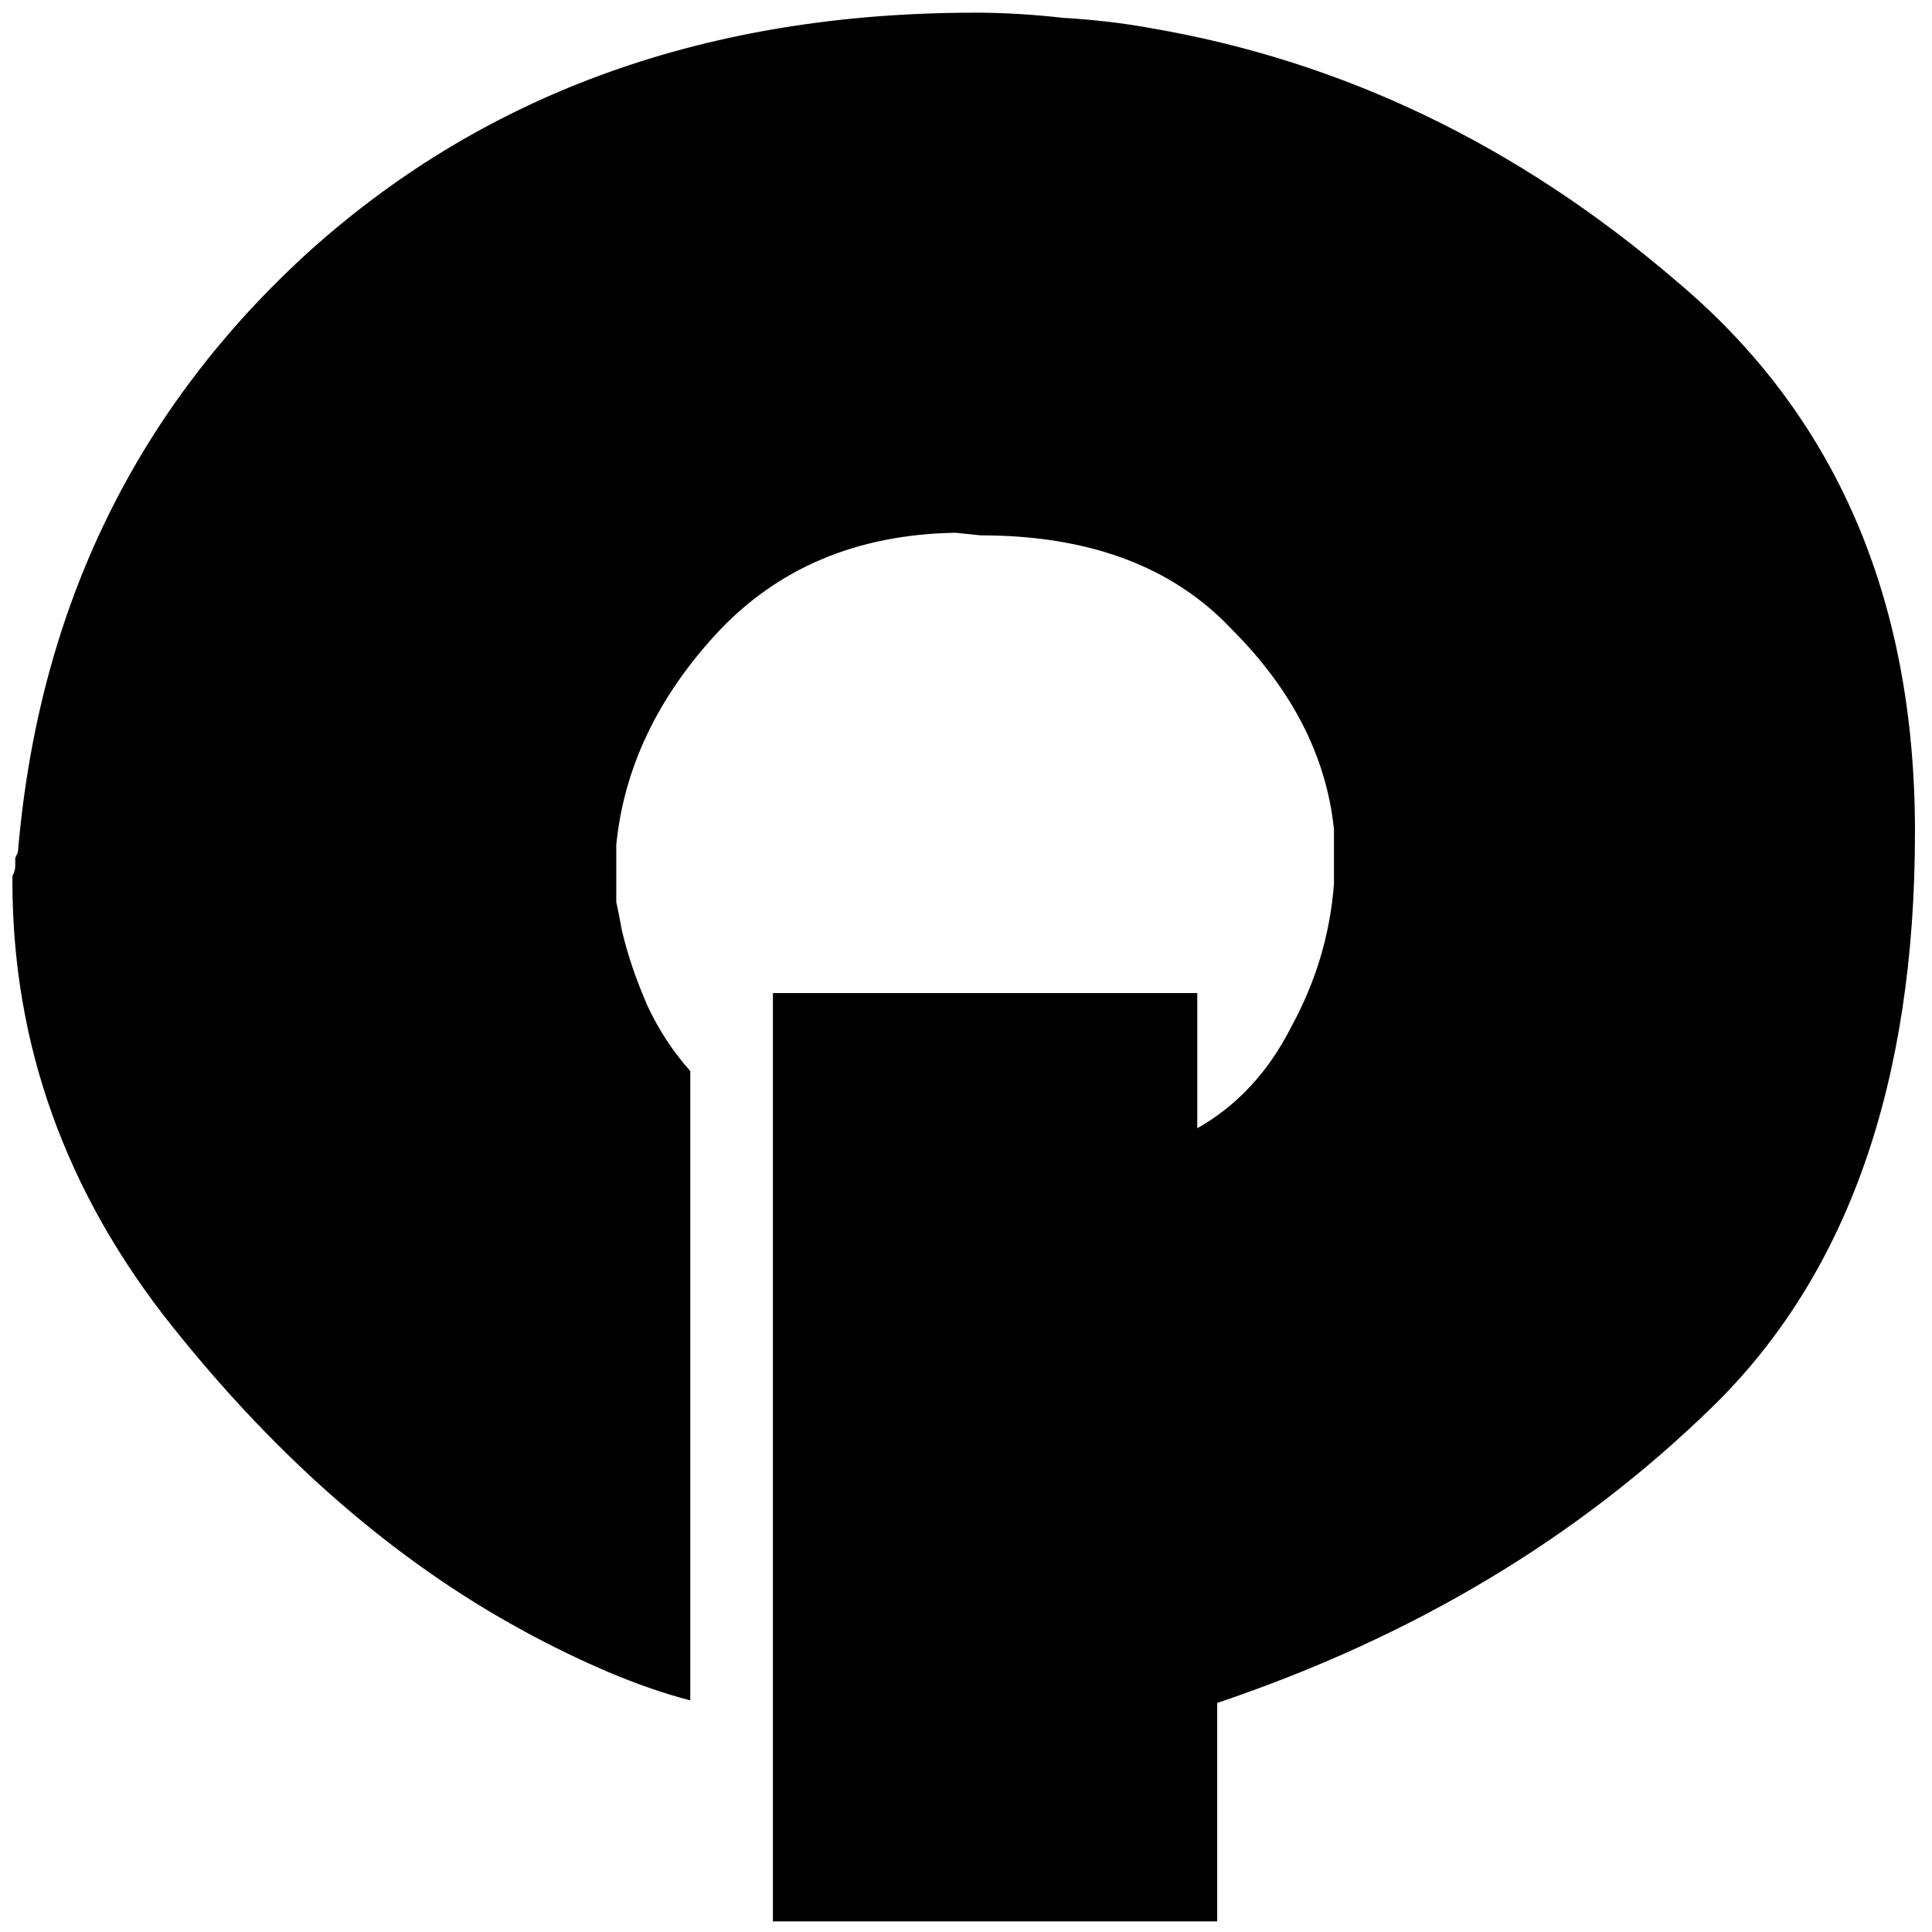
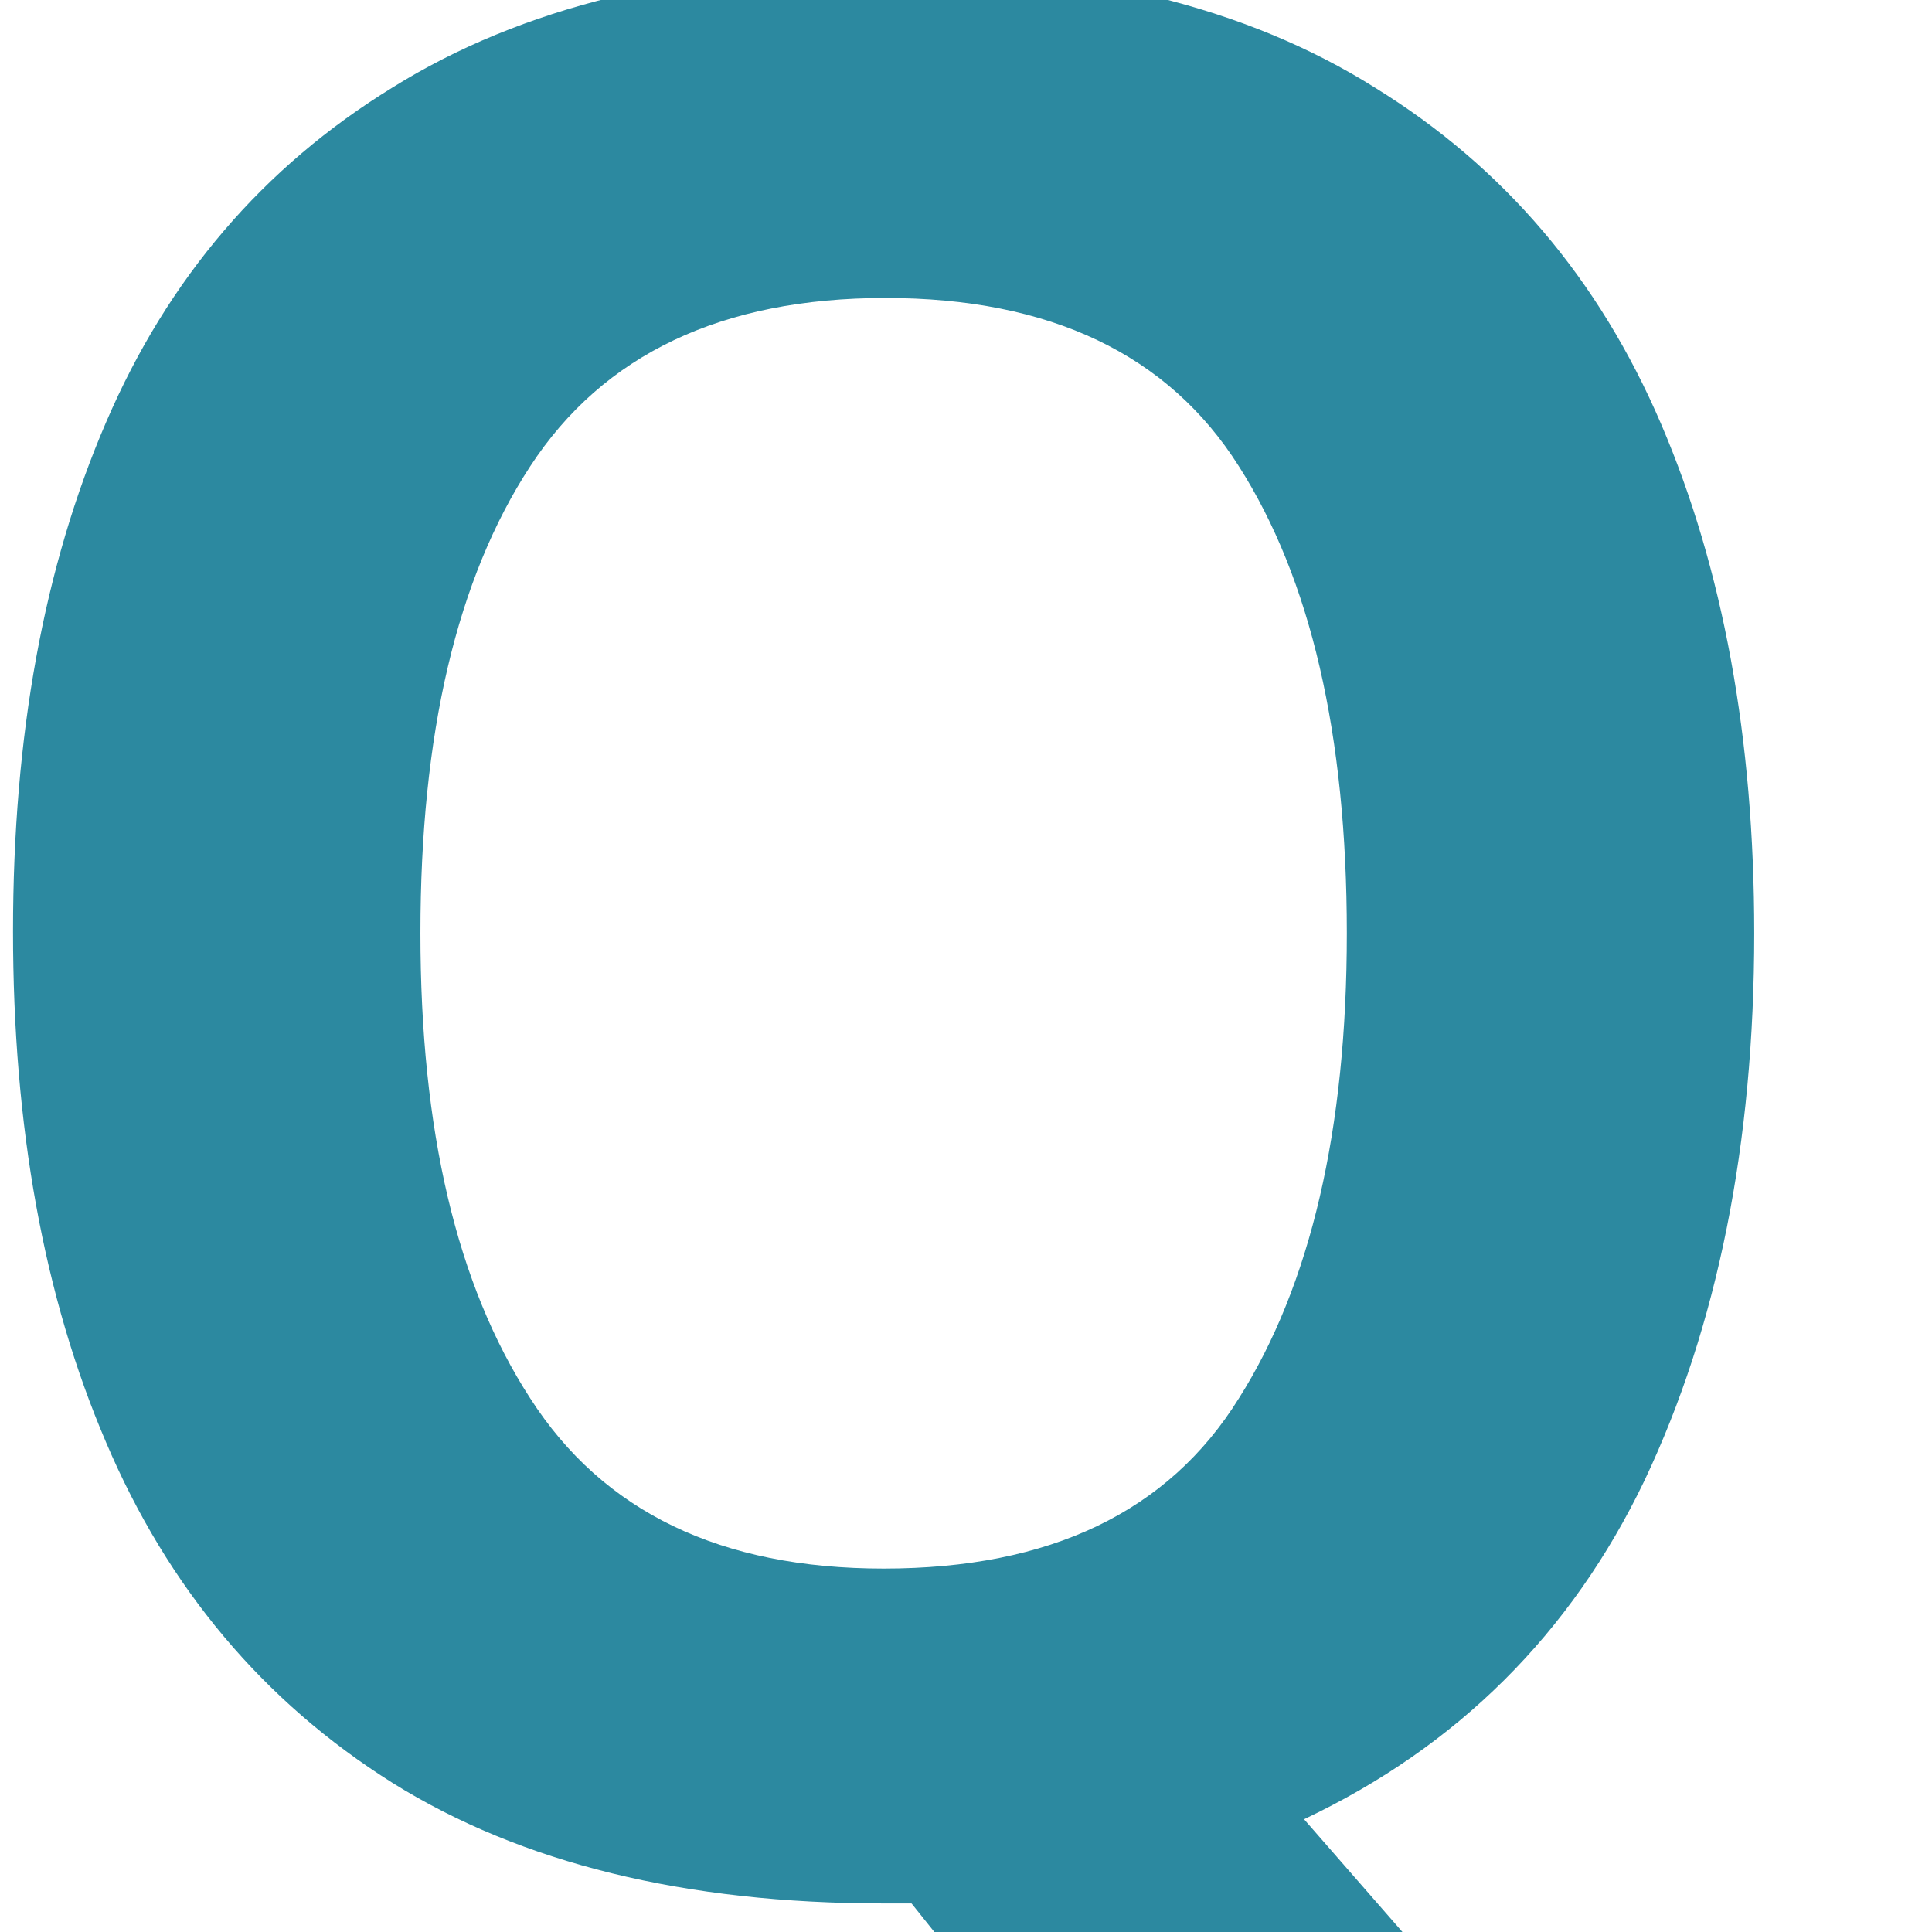
- <svg xmlns="http://www.w3.org/2000/svg" width="64" height="64" id="svg2" version="1.1">
+ <svg xmlns="http://www.w3.org/2000/svg" width="16" height="16" id="svg2" version="1.1">
  <defs id="defs4" />
-   <g id="layer1" transform="translate(0,-988.3622)">
-     <g transform="scale(1.046543,0.9555271)" style="font-size:90.151px;font-style:normal;font-variant:normal;font-weight:bold;font-stretch:normal;line-height:125%;letter-spacing:0px;word-spacing:0px;fill:#000000;fill-opacity:1;stroke:none;font-family:Bauhaus-Heavy-Bold;-inkscape-font-specification:Bauhaus-Heavy-Bold Bold" id="text2985">
-       <path d="m 21.849,1093.312 c -0.841,-0.24 -1.713,-0.571 -2.614,-0.992 -0.902,-0.421 -1.803,-0.901 -2.705,-1.442 -4.027,-2.404 -7.723,-5.92 -11.089,-10.548 -3.366,-4.628 -5.048,-9.766 -5.048,-15.416 -1.89e-6,-0.06 -1.89e-6,-0.12 0,-0.18 0.06,-0.12 0.09,-0.24 0.09,-0.361 -1.98e-6,-0.12 -1.98e-6,-0.21 0,-0.271 0.06,-0.12 0.09,-0.21 0.09,-0.27 0.661,-8.414 3.756,-15.356 9.286,-20.825 5.589,-5.469 12.591,-8.204 21.005,-8.204 0.901,10e-5 1.833,0.06 2.795,0.18 0.962,0.06 1.893,0.18 2.795,0.361 6.07,1.142 11.599,4.057 16.588,8.745 5.048,4.628 7.573,10.998 7.573,19.112 -6.2e-5,8.715 -2.134,15.356 -6.401,19.923 -4.267,4.568 -9.496,7.993 -15.686,10.277 l 0,7.573 -14.063,0 0,-32.184 13.432,0 0,4.688 c 1.262,-0.781 2.254,-1.953 2.975,-3.516 0.781,-1.563 1.232,-3.215 1.352,-4.958 -4.4e-5,-0.12 -4.4e-5,-0.24 0,-0.361 -4.4e-5,-0.18 -4.4e-5,-0.36 0,-0.541 -4.4e-5,-0.18 -4.4e-5,-0.331 0,-0.451 -4.4e-5,-0.18 -4.4e-5,-0.361 0,-0.541 -0.24,-2.524 -1.322,-4.838 -3.245,-6.942 -1.863,-2.164 -4.508,-3.245 -7.933,-3.245 l -0.811,-0.09 c -3.125,0.06 -5.649,1.232 -7.573,3.516 -1.863,2.224 -2.915,4.658 -3.155,7.302 -2.1e-5,0.18 -2.1e-5,0.361 0,0.541 -2.1e-5,0.12 -2.1e-5,0.271 0,0.451 -2.1e-5,0.301 -2.1e-5,0.631 0,0.992 0.06,0.3 0.12,0.631 0.18,0.992 0.18,0.841 0.451,1.713 0.811,2.614 0.361,0.842 0.811,1.593 1.352,2.254 l 0,21.816 0,0" style="" id="path2990" />
-     </g>
+   <g id="layer1" transform="translate(0,-1036.362)">
+     <text xml:space="preserve" style="font-size:21.522px;font-style:normal;font-variant:normal;font-weight:normal;font-stretch:normal;line-height:125%;letter-spacing:0px;word-spacing:0px;fill:#2c89a0;fill-opacity:1;stroke:none;font-family:Gotham;-inkscape-font-specification:Gotham" x="-1.141" y="1037.152" id="text3011" transform="scale(0.985976,1.014223)">
+       <tspan id="tspan3013" x="-1.141" y="1037.152" style="font-weight:bold;-inkscape-font-specification:Gotham Bold">Q</tspan>
+     </text>
  </g>
</svg>
